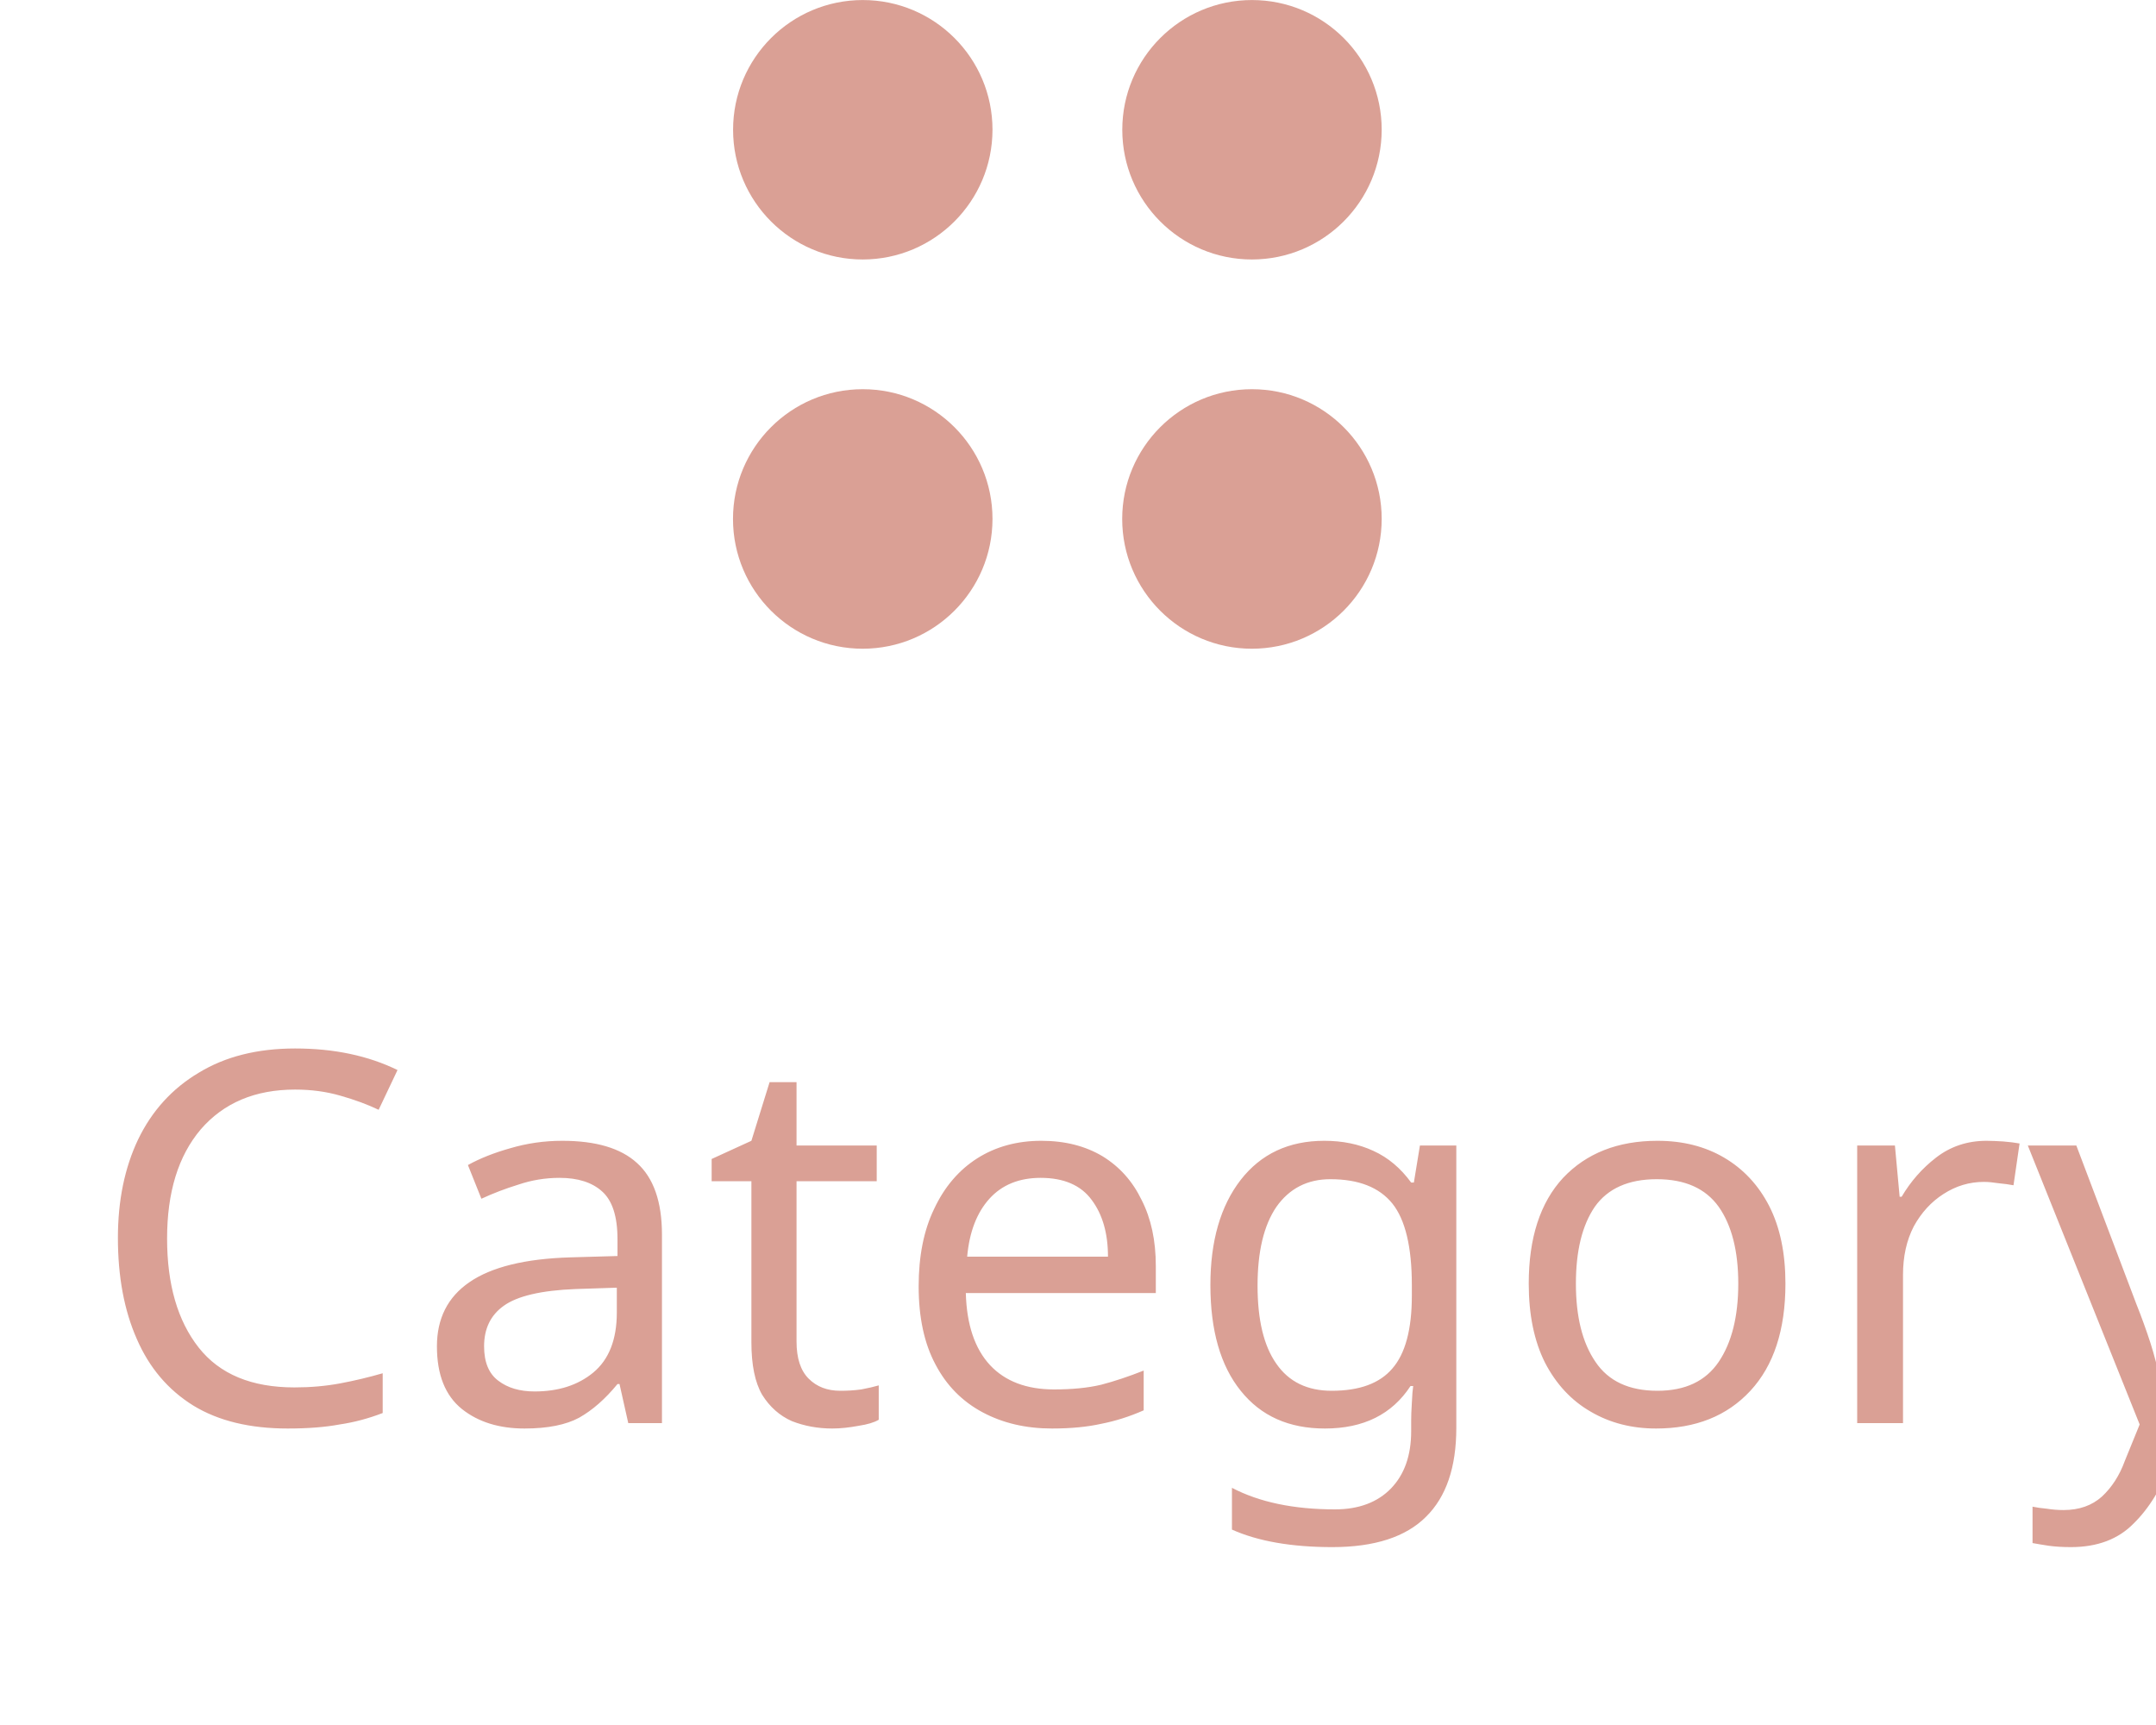
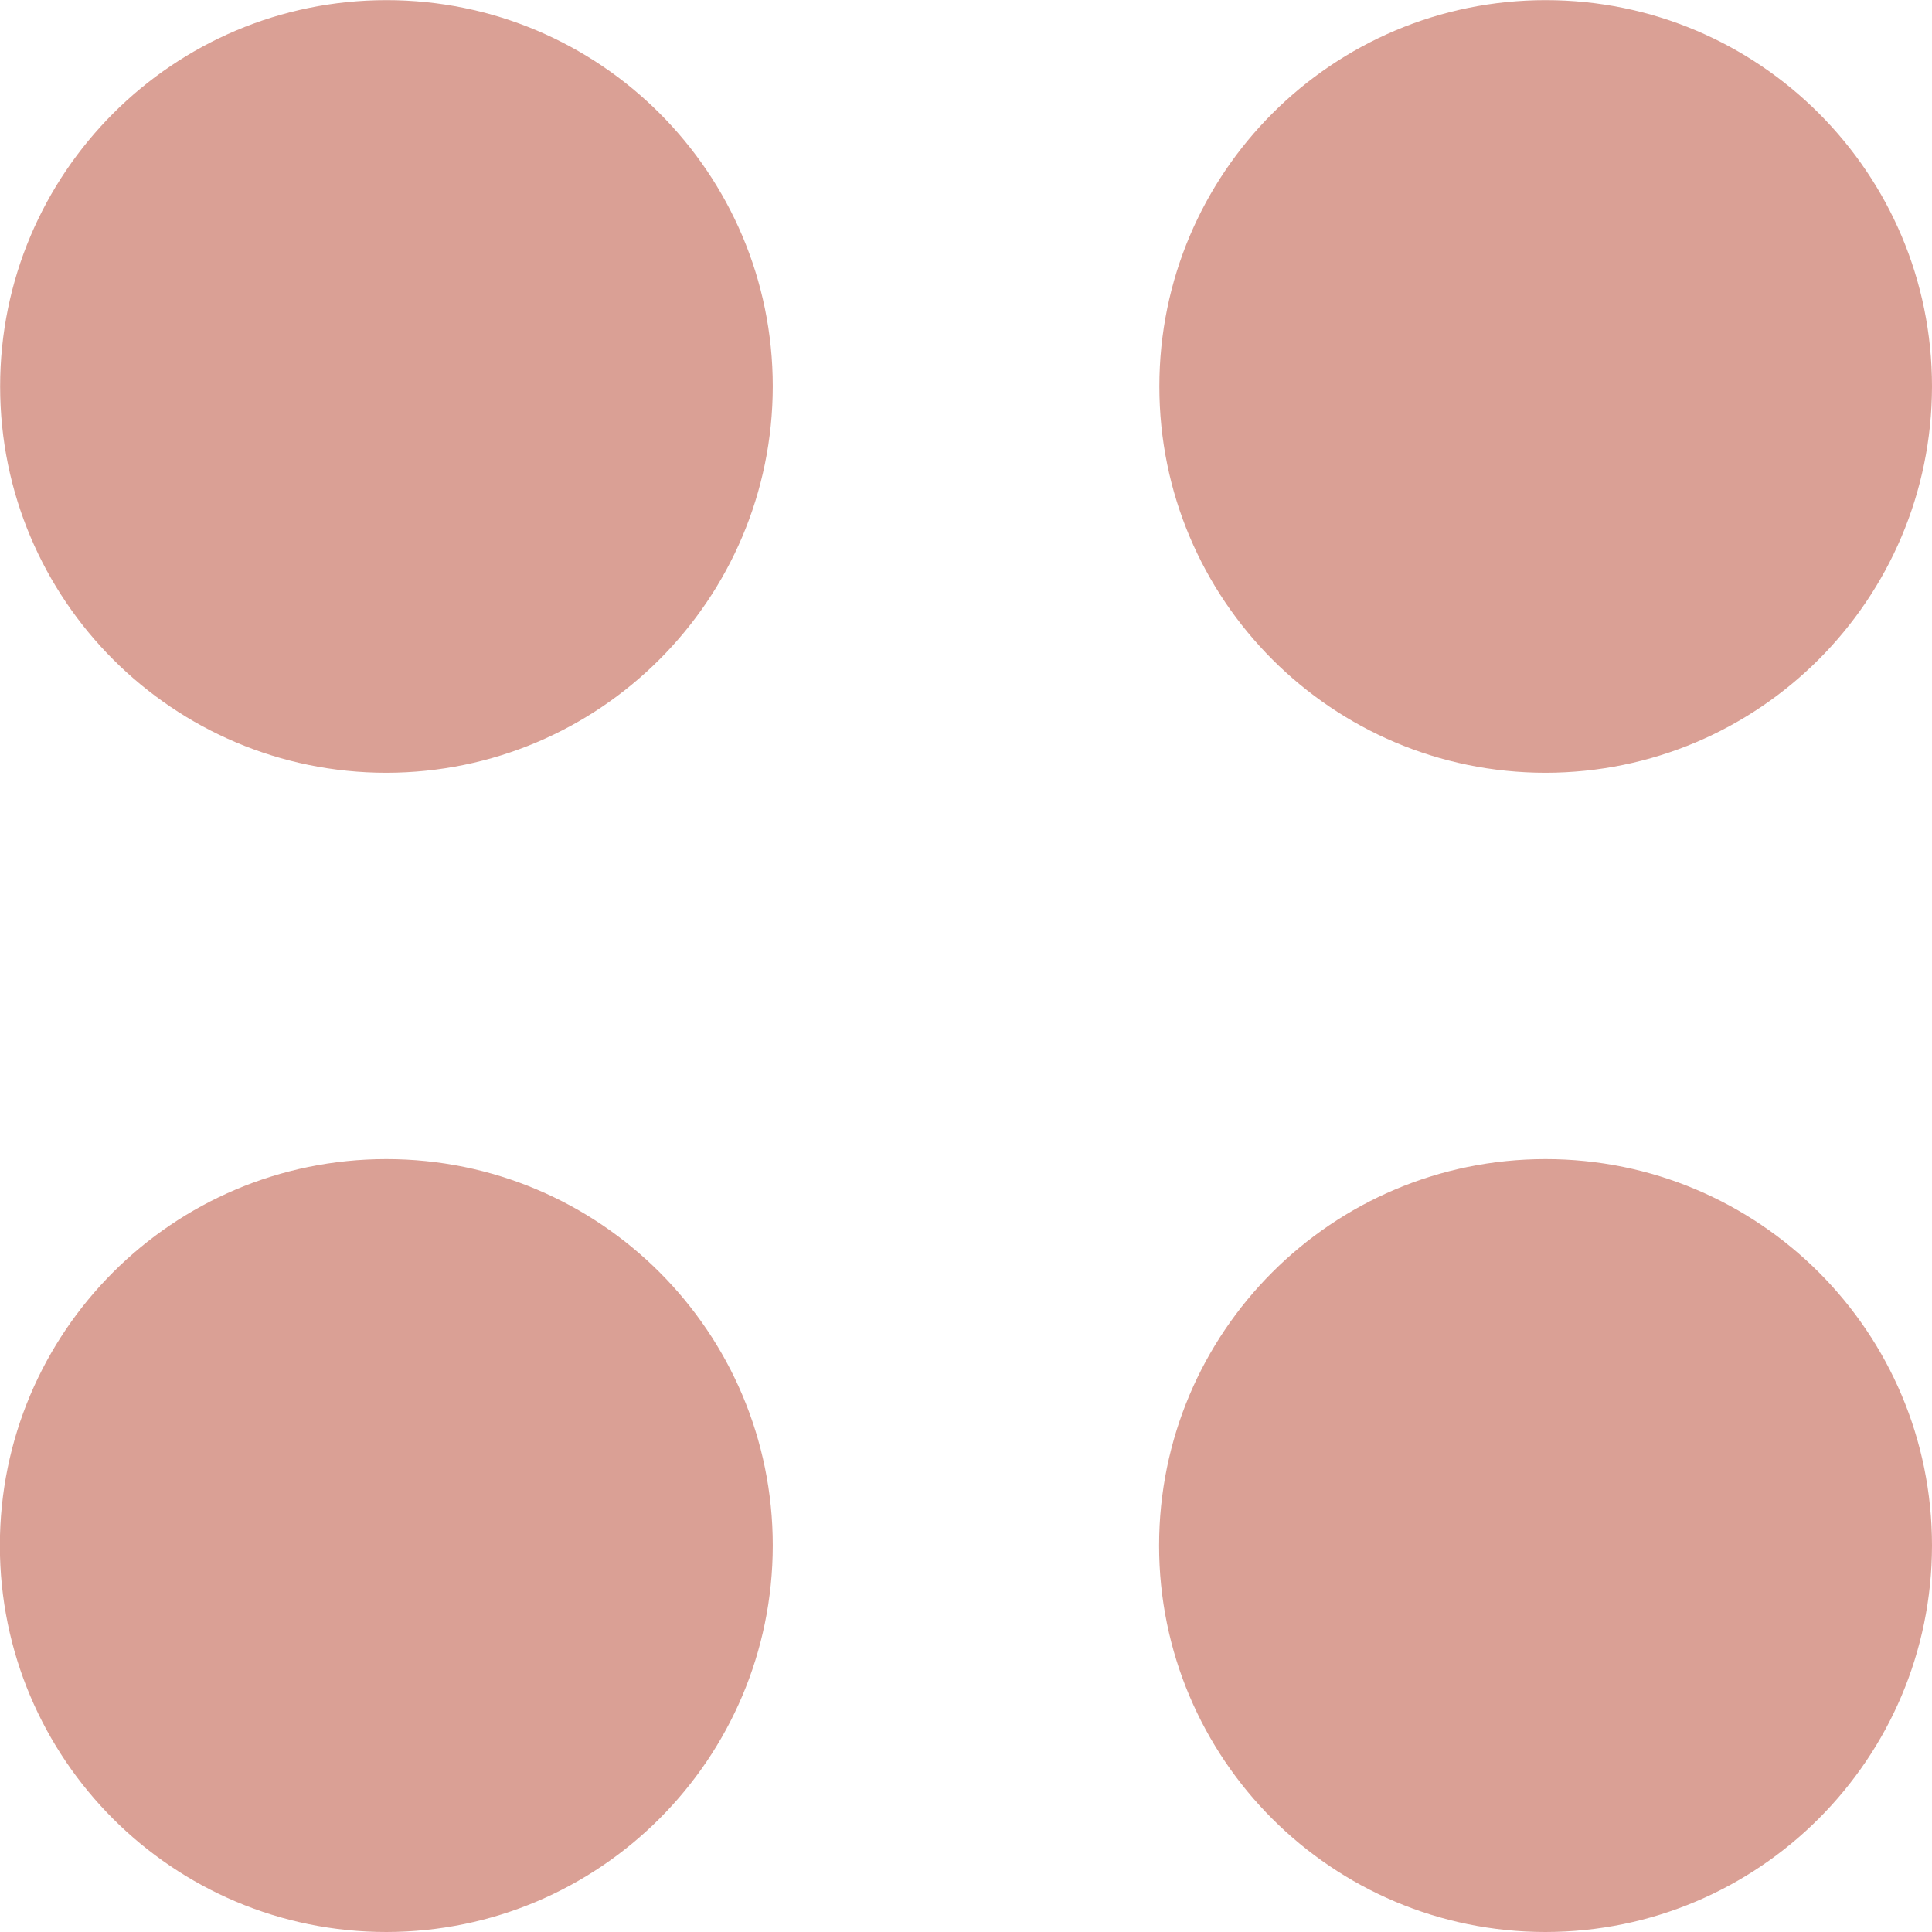
- <svg xmlns="http://www.w3.org/2000/svg" width="50" height="40" viewBox="0 0 46 40">
-   <g id="Group_1475" data-name="Group 1475" transform="translate(-86 -757)">
+ <svg xmlns="http://www.w3.org/2000/svg" width="15.043" height="15.043" viewBox="0 0 15.043 15.043">
+   <g id="Group_1639" data-name="Group 1639" transform="translate(-101 -757)">
    <g id="dashboard" transform="translate(101 757)">
      <path id="Dashboard-2" data-name="Dashboard" d="M12.034,15.043a3.009,3.009,0,1,1,3.009-3.009A3.012,3.012,0,0,1,12.034,15.043Zm-9.025,0a3.009,3.009,0,1,1,3.008-3.009A3.012,3.012,0,0,1,3.008,15.043Zm9.025-9.026a3.008,3.008,0,1,1,3.009-3.008A3.012,3.012,0,0,1,12.034,6.017Zm-9.025,0A3.008,3.008,0,1,1,6.017,3.008,3.012,3.012,0,0,1,3.008,6.017Z" transform="translate(0 0)" fill="#daa095" />
    </g>
-     <text id="Sign_Up" data-name="Sign Up" transform="translate(86 790)" fill="#daa095" font-size="12" font-family="Cairo-Regular, Cairo">
-       <tspan x="0" y="0">Category</tspan>
-     </text>
  </g>
</svg>
